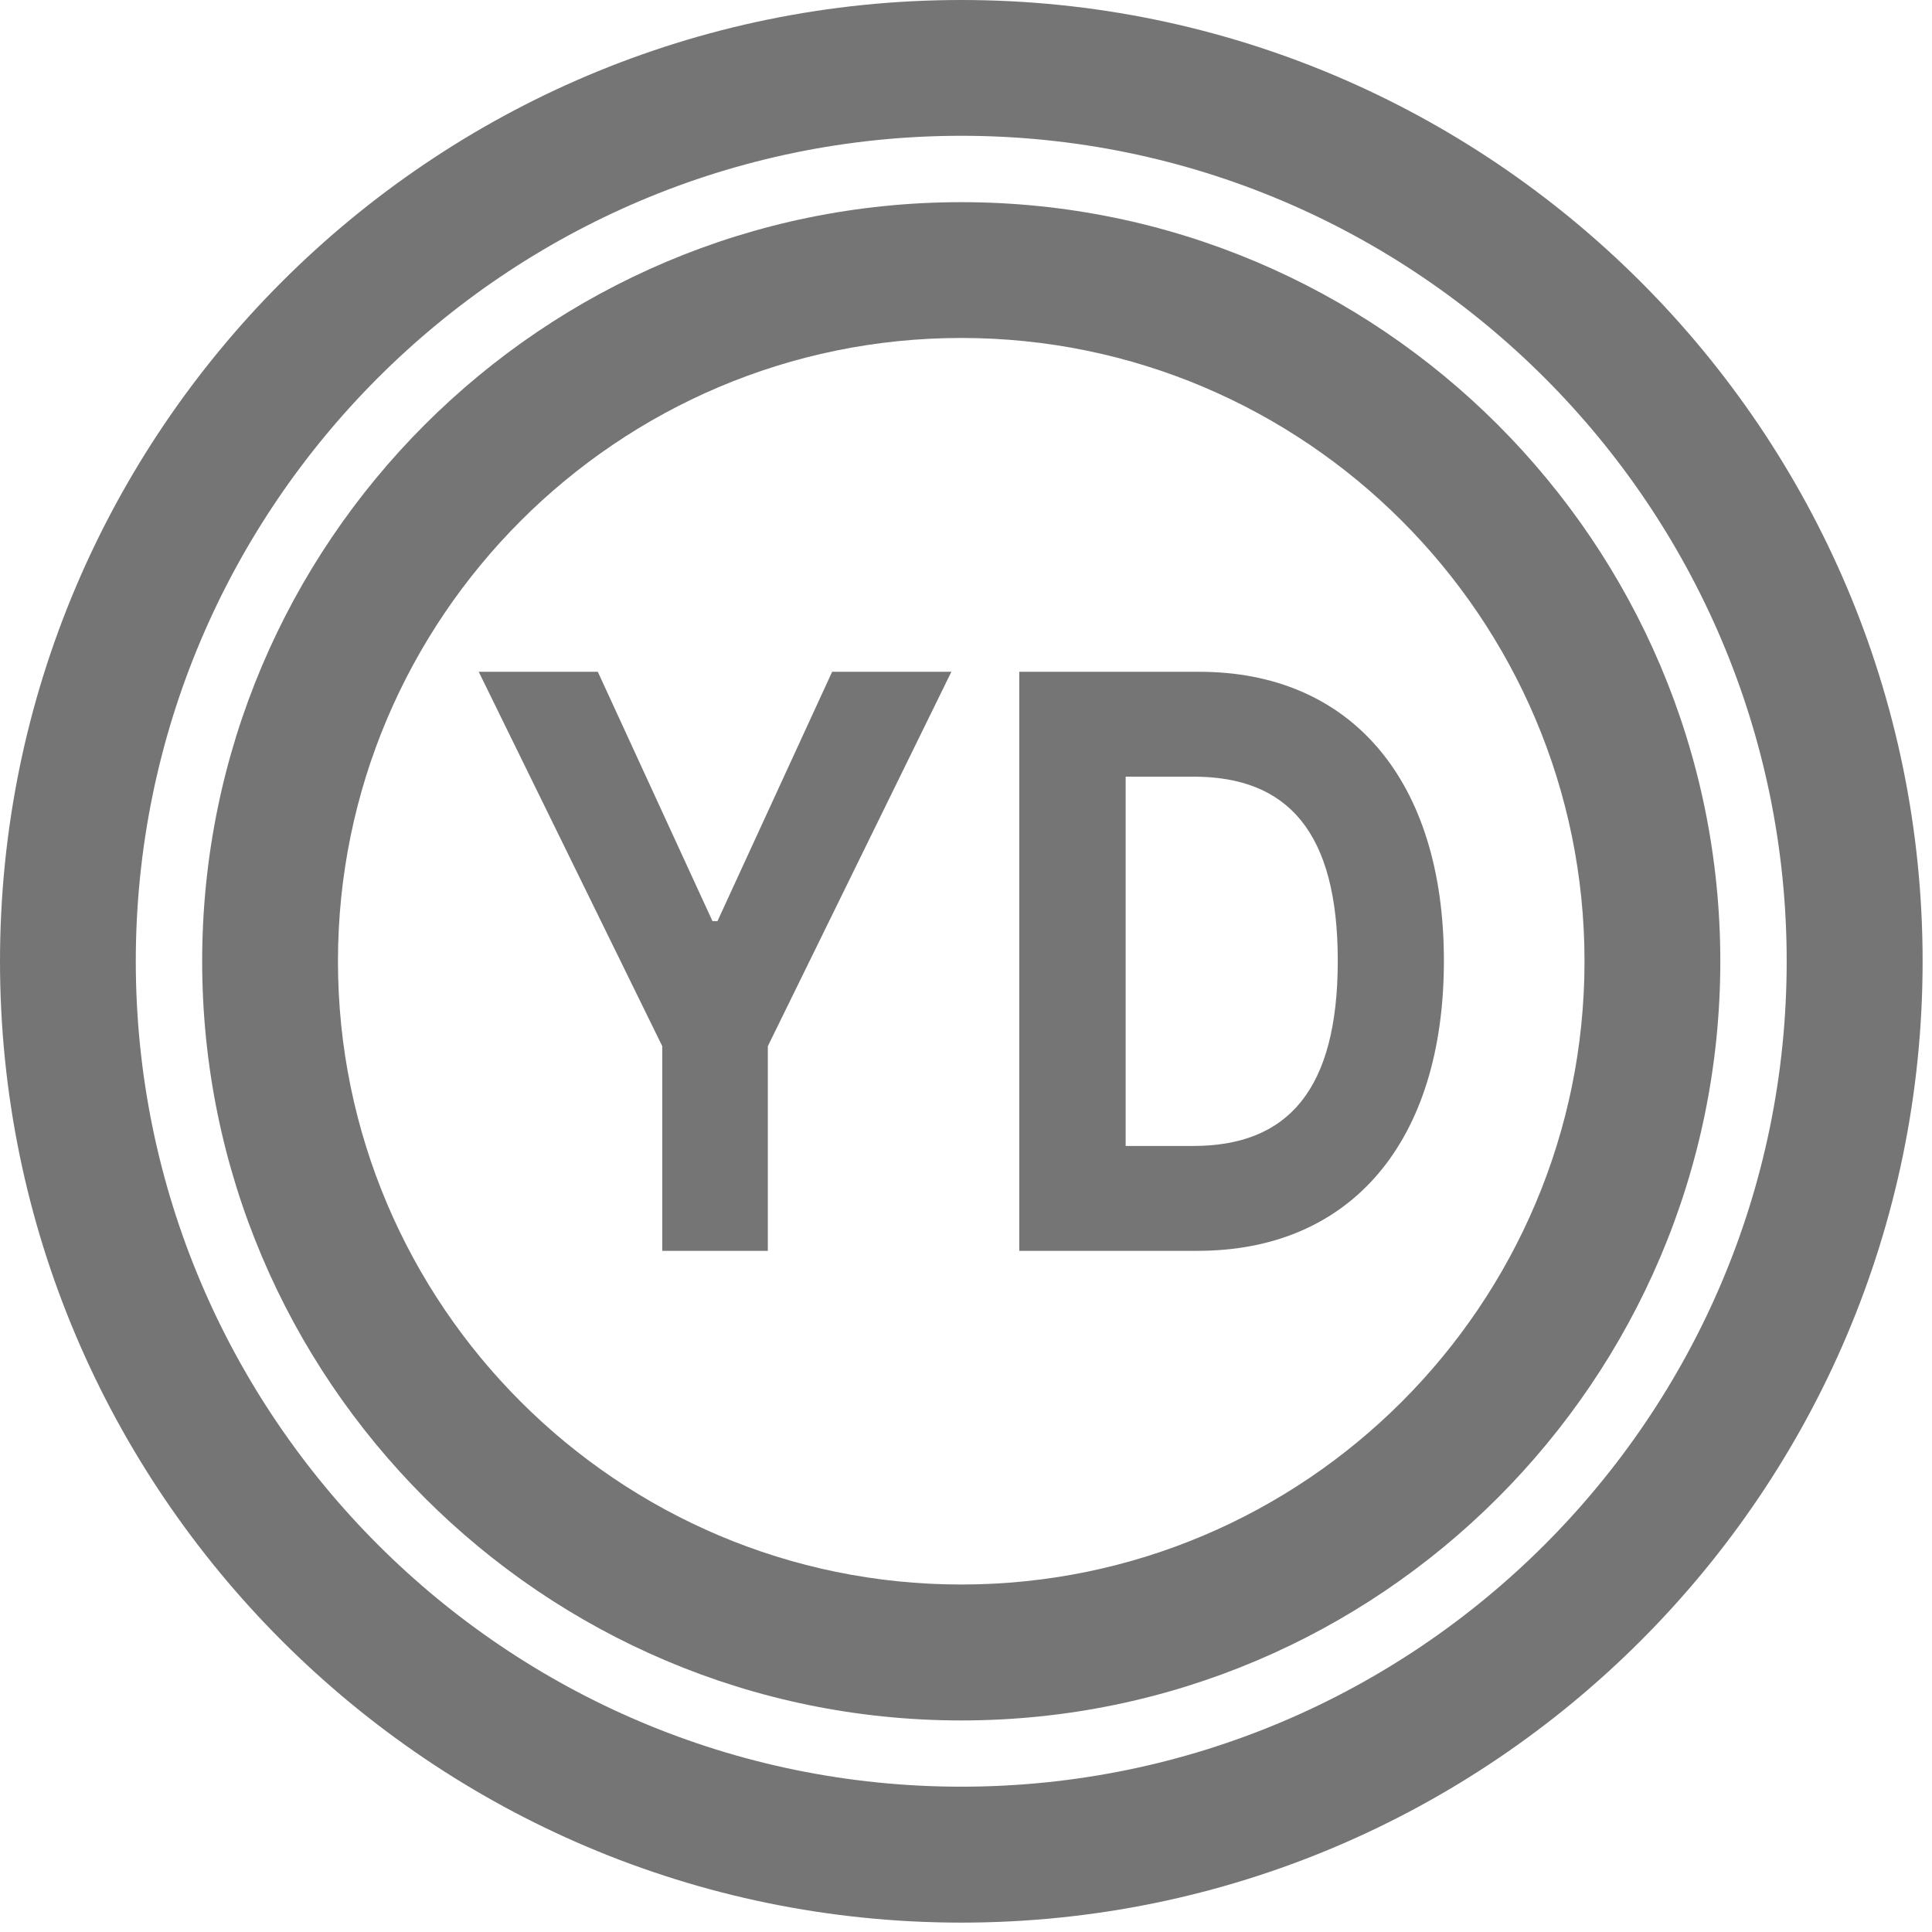
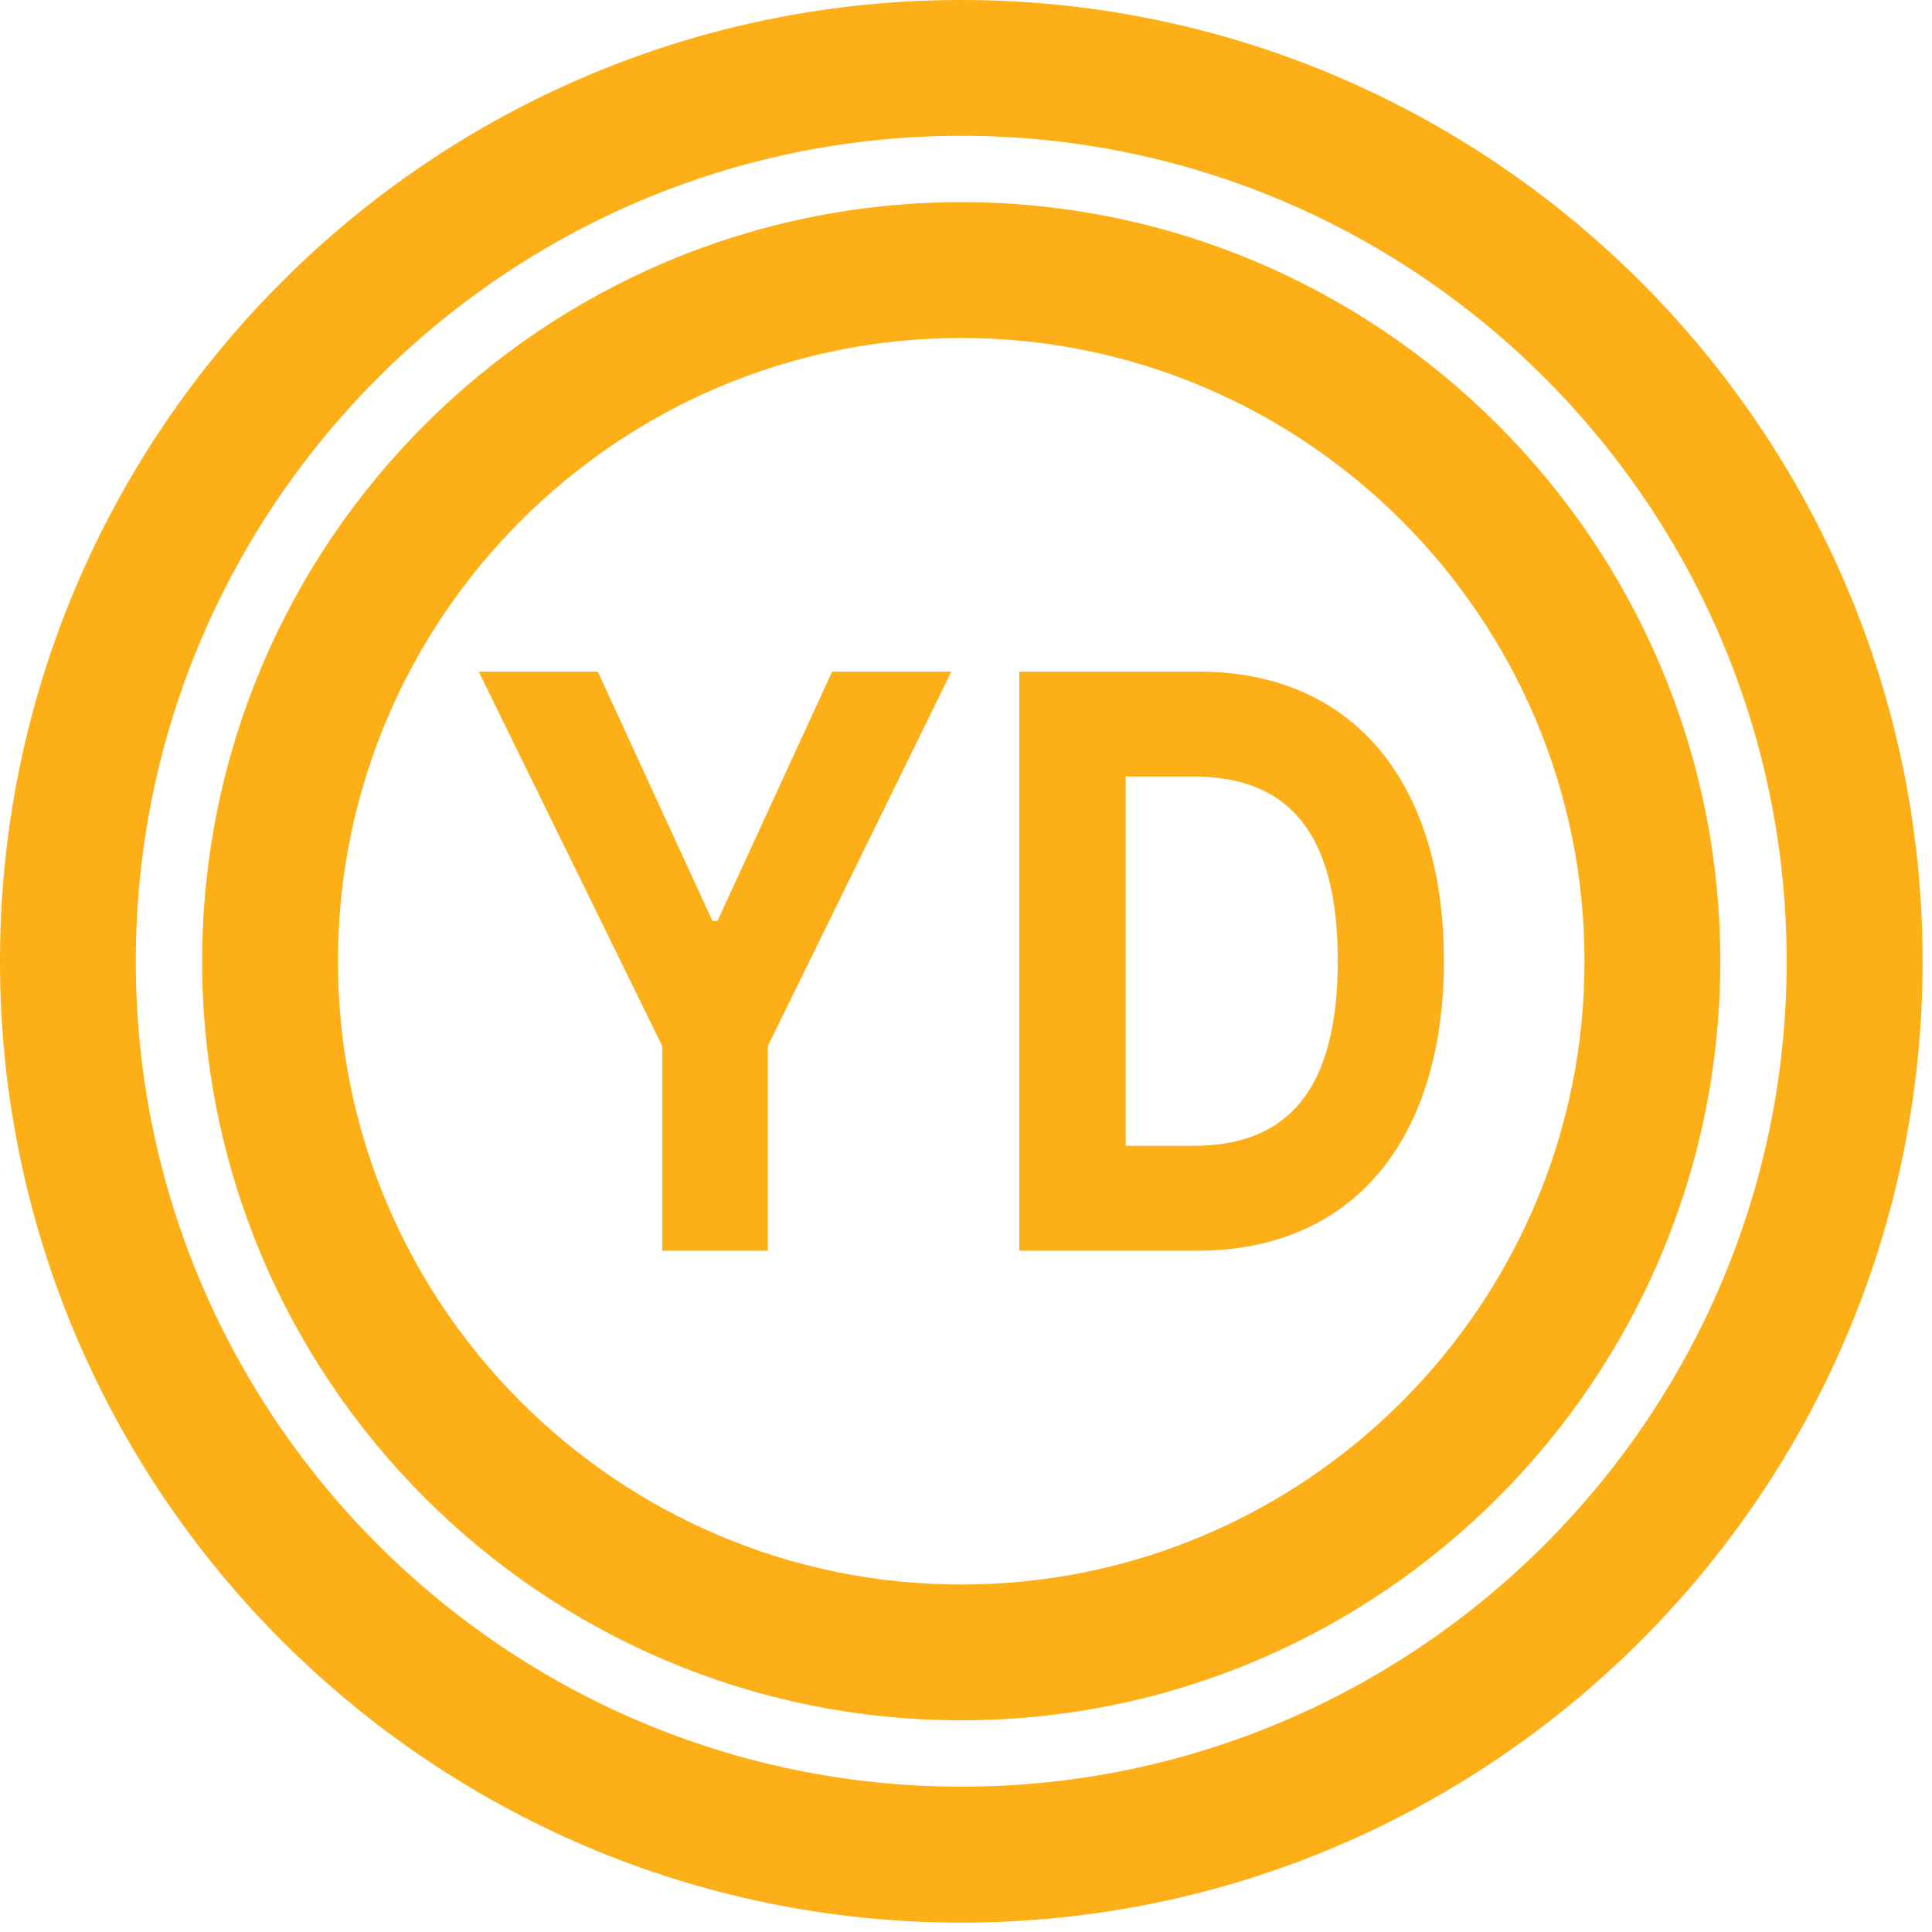
<svg xmlns="http://www.w3.org/2000/svg" width="14" height="14" viewBox="0 0 14 14" fill="none">
-   <path fill-rule="evenodd" clip-rule="evenodd" d="M6.966 2.449C4.476 2.449 2.449 4.476 2.449 6.966C2.449 9.456 4.476 11.482 6.966 11.482C9.456 11.482 11.482 9.456 11.482 6.966C11.482 4.476 9.456 2.449 6.966 2.449ZM1.465 6.966C1.465 3.932 3.932 1.465 6.966 1.465C9.999 1.465 12.466 3.932 12.466 6.966C12.466 9.999 9.999 12.467 6.966 12.467C3.932 12.467 1.465 9.999 1.465 6.966Z" fill="#757575" />
-   <path fill-rule="evenodd" clip-rule="evenodd" d="M6.966 0.984C3.668 0.984 0.984 3.668 0.984 6.966C0.984 10.264 3.668 12.947 6.966 12.947C10.264 12.947 12.947 10.264 12.947 6.966C12.947 3.668 10.264 0.984 6.966 0.984ZM0 6.966C0 3.124 3.124 0 6.966 0C10.807 0 13.932 3.124 13.932 6.966C13.932 10.807 10.807 13.932 6.966 13.932C3.124 13.932 0 10.807 0 6.966Z" fill="#757575" />
-   <path d="M3.469 4.868L4.799 7.581V9.064H5.564V7.581L6.894 4.868H6.03L5.199 6.675H5.163L4.332 4.868H3.469Z" fill="#757575" />
-   <path d="M8.679 9.064C9.79 9.064 10.463 8.273 10.463 6.962C10.463 5.654 9.79 4.868 8.69 4.868H7.386V9.064H8.679ZM8.157 8.304V5.628H8.649C9.332 5.628 9.694 6.029 9.694 6.962C9.694 7.898 9.332 8.304 8.647 8.304H8.157Z" fill="#757575" />
+   <path fill-rule="evenodd" clip-rule="evenodd" d="M6.966 2.449C4.476 2.449 2.449 4.476 2.449 6.966C2.449 9.456 4.476 11.482 6.966 11.482C9.456 11.482 11.482 9.456 11.482 6.966C11.482 4.476 9.456 2.449 6.966 2.449ZM1.465 6.966C1.465 3.932 3.932 1.465 6.966 1.465C9.999 1.465 12.466 3.932 12.466 6.966C12.466 9.999 9.999 12.466 6.966 12.466C3.932 12.466 1.465 9.999 1.465 6.966Z" fill="#FCAF17" />
+   <path fill-rule="evenodd" clip-rule="evenodd" d="M6.966 0.984C3.668 0.984 0.984 3.668 0.984 6.966C0.984 10.264 3.668 12.947 6.966 12.947C10.264 12.947 12.947 10.264 12.947 6.966C12.947 3.668 10.264 0.984 6.966 0.984ZM0 6.966C0 3.124 3.124 0 6.966 0C10.807 0 13.932 3.124 13.932 6.966C13.932 10.807 10.807 13.932 6.966 13.932C3.124 13.932 0 10.807 0 6.966Z" fill="#FCAF17" />
+   <path d="M3.469 4.867L4.799 7.58V9.063H5.564V7.58L6.894 4.867H6.03L5.199 6.674H5.163L4.332 4.867H3.469Z" fill="#FCAF17" />
+   <path d="M8.679 9.063C9.79 9.063 10.463 8.273 10.463 6.961C10.463 5.654 9.79 4.867 8.69 4.867H7.386V9.063H8.679ZM8.157 8.303V5.627H8.649C9.332 5.627 9.694 6.029 9.694 6.961C9.694 7.898 9.332 8.303 8.647 8.303H8.157Z" fill="#FCAF17" />
</svg>
